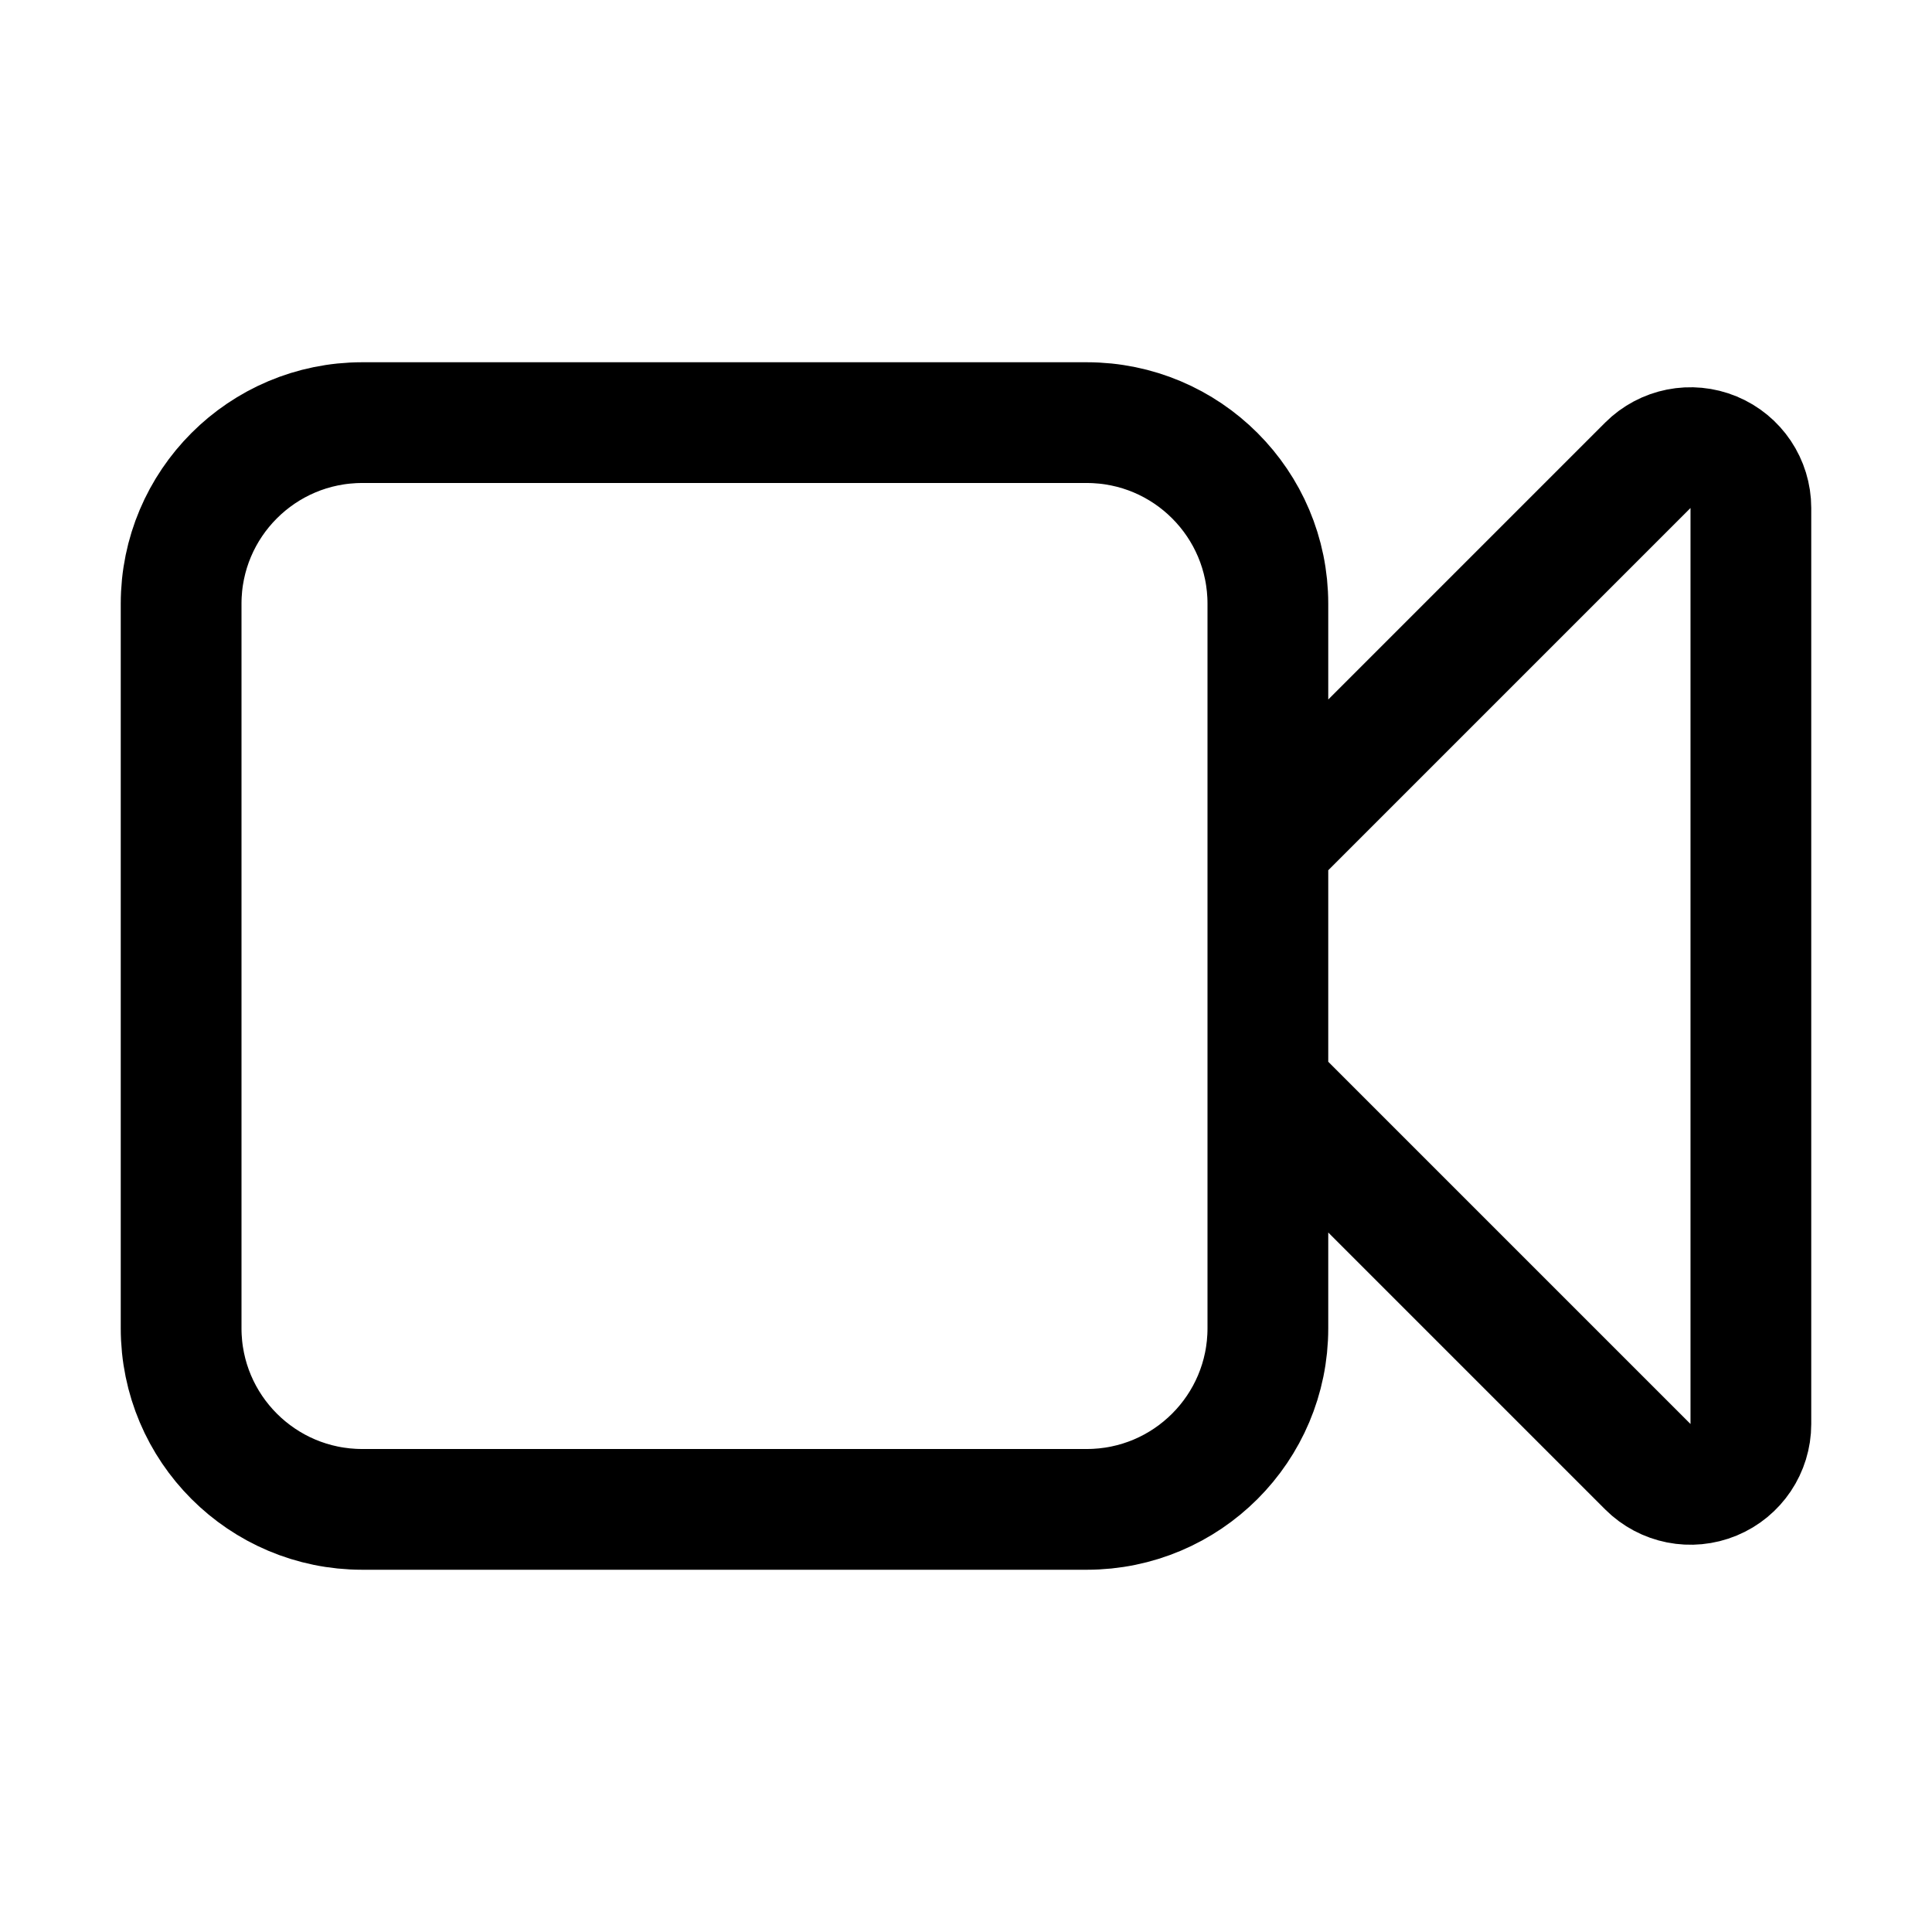
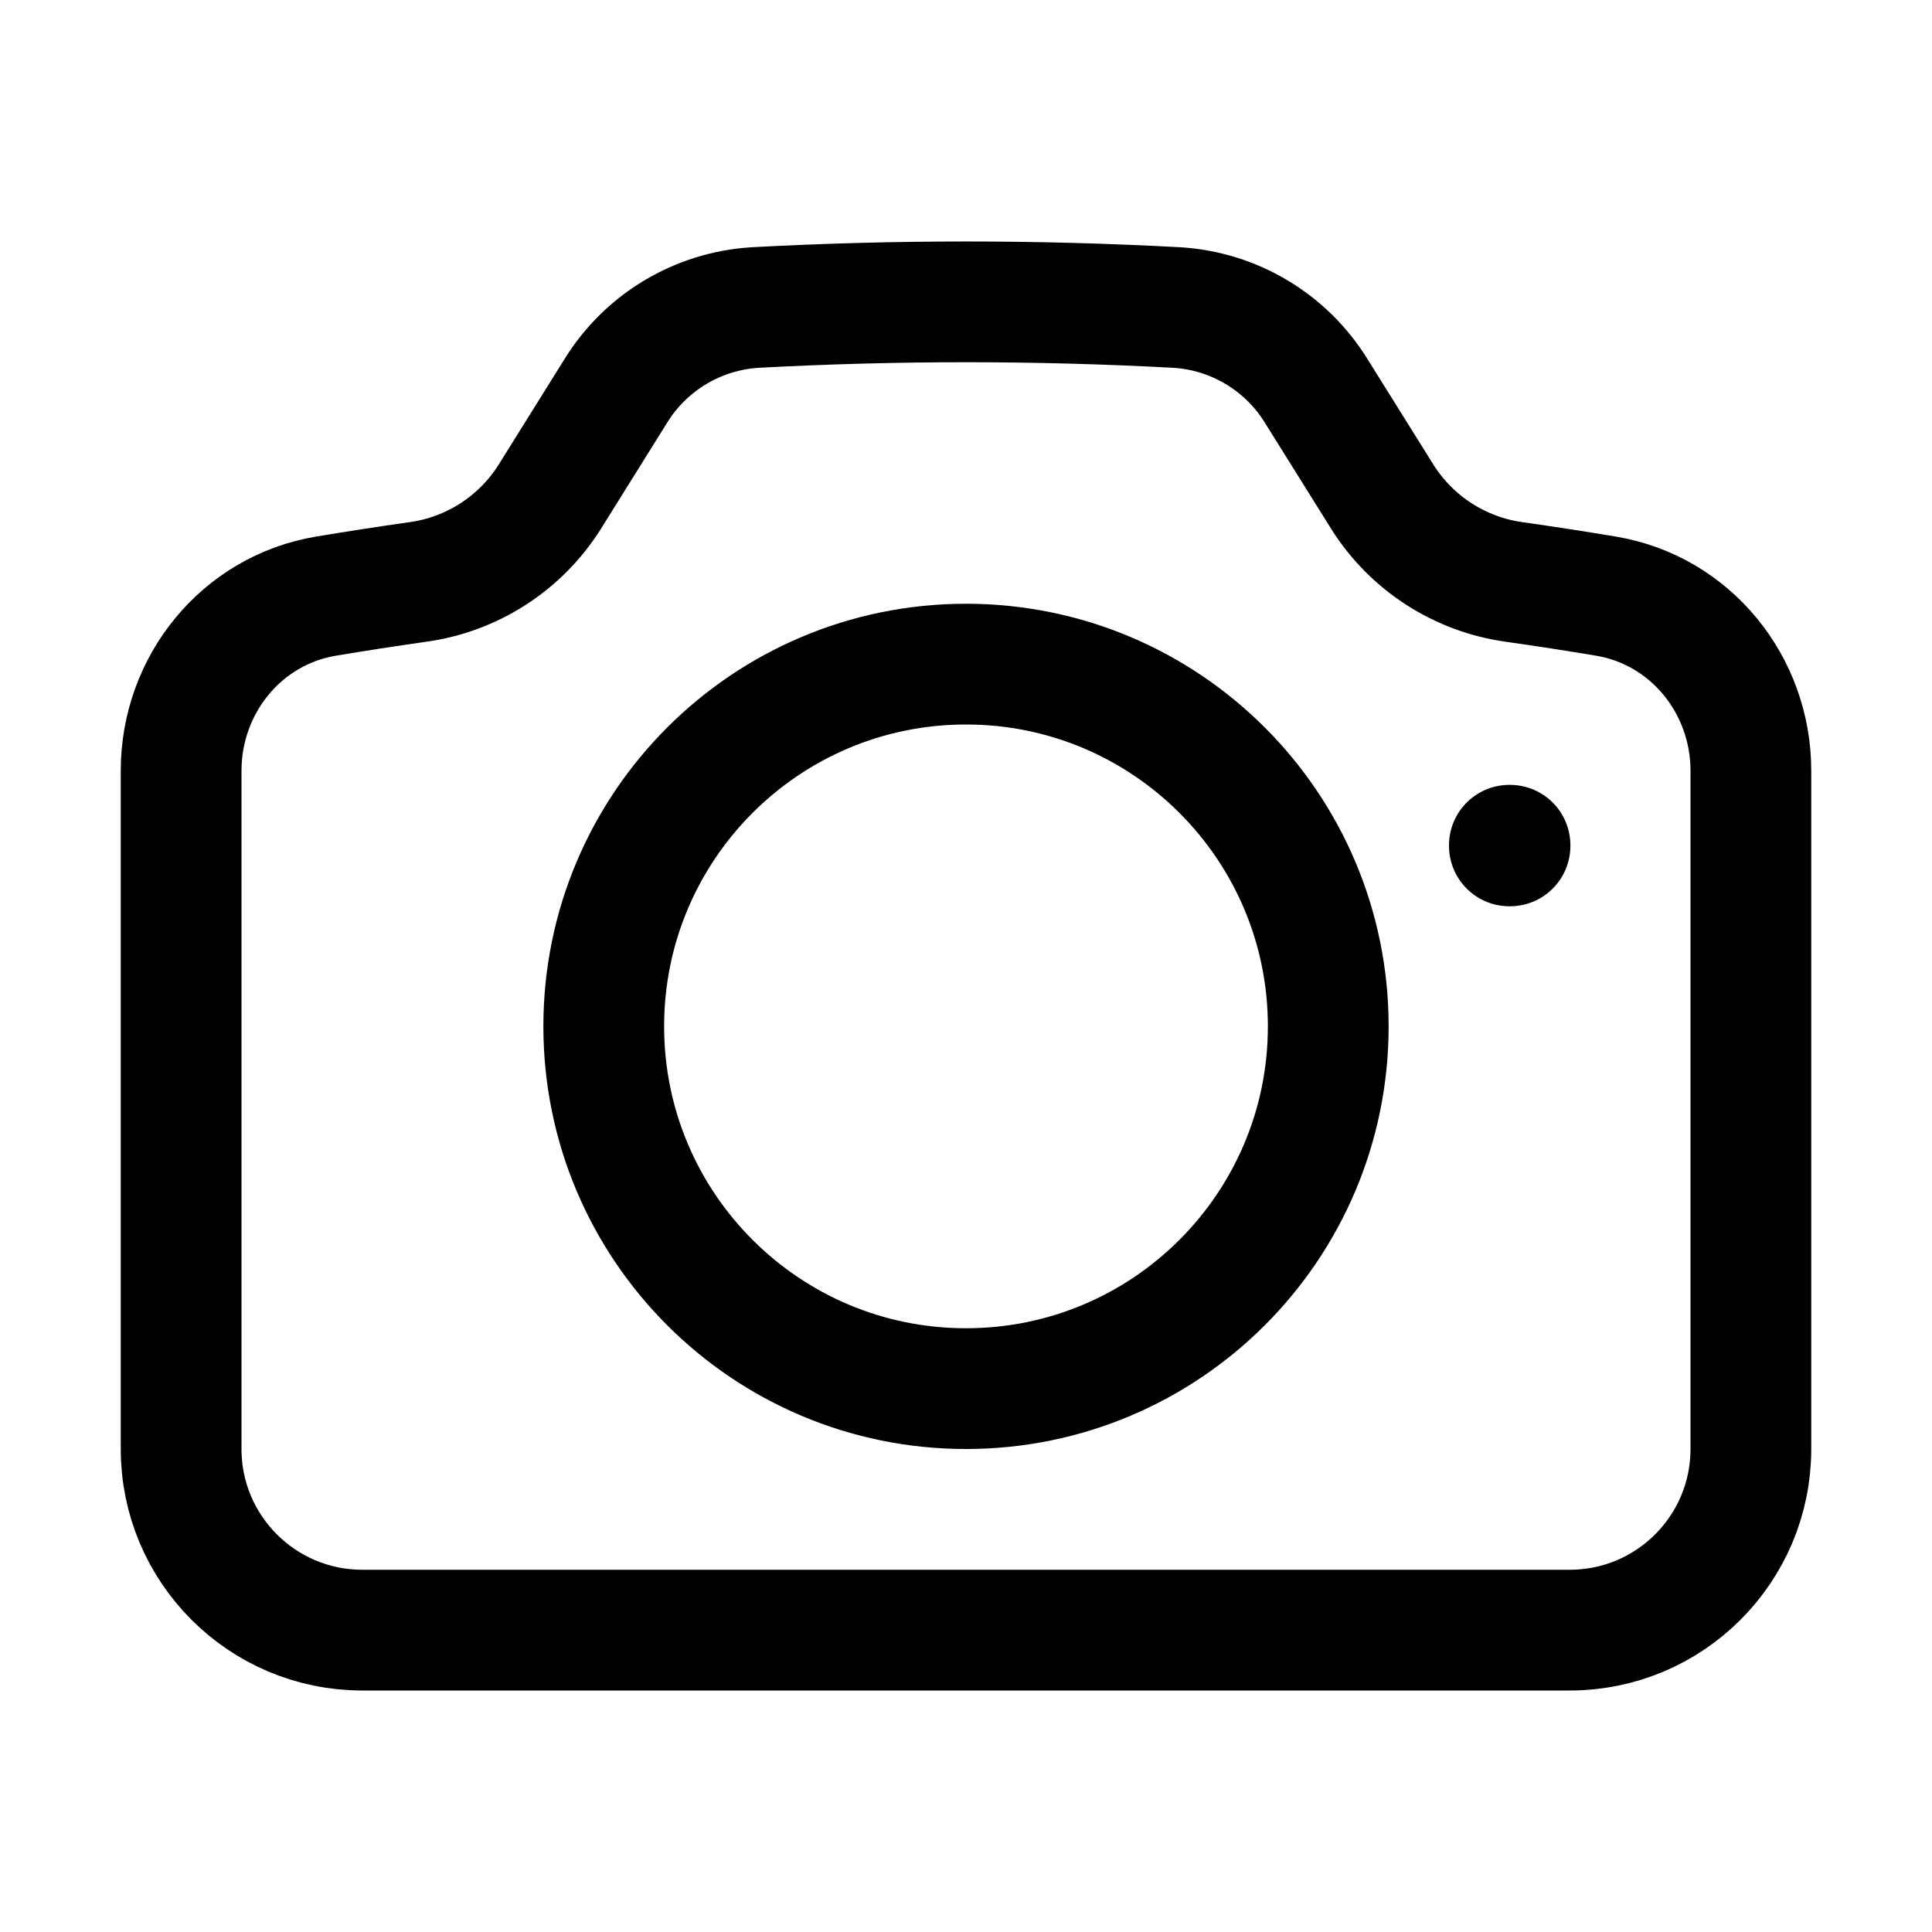
<svg xmlns="http://www.w3.org/2000/svg" fill="none" viewBox="0 0 24 24" stroke-width="1.5" stroke="currentColor" class="size-6">
-   <path stroke-linecap="round" stroke-linejoin="round" d="m15.75 10.5 4.72-4.72a.75.75 0 0 1 1.28.53v11.38a.75.75 0 0 1-1.28.53l-4.72-4.72M4.5 18.75h9a2.25 2.25 0 0 0 2.25-2.25v-9a2.25 2.25 0 0 0-2.25-2.25h-9A2.25 2.25 0 0 0 2.25 7.5v9a2.25 2.25 0 0 0 2.25 2.25Z" />
+   <path stroke-linecap="round" stroke-linejoin="round" d="M6.827 6.175A2.31 2.31 0 0 1 5.186 7.23c-.38.054-.757.112-1.134.175C2.999 7.58 2.25 8.507 2.25 9.574V18a2.25 2.25 0 0 0 2.25 2.25h15A2.25 2.25 0 0 0 21.75 18V9.574c0-1.067-.75-1.994-1.802-2.169a47.865 47.865 0 0 0-1.134-.175 2.31 2.31 0 0 1-1.64-1.055l-.822-1.316a2.192 2.192 0 0 0-1.736-1.039 48.774 48.774 0 0 0-5.232 0 2.192 2.192 0 0 0-1.736 1.039l-.821 1.316Z" />
+   <path stroke-linecap="round" stroke-linejoin="round" d="M16.5 12.75a4.5 4.5 0 1 1-9 0 4.5 4.5 0 0 1 9 0ZM18.75 10.5h.008v.008h-.008V10.5Z" />
</svg>
